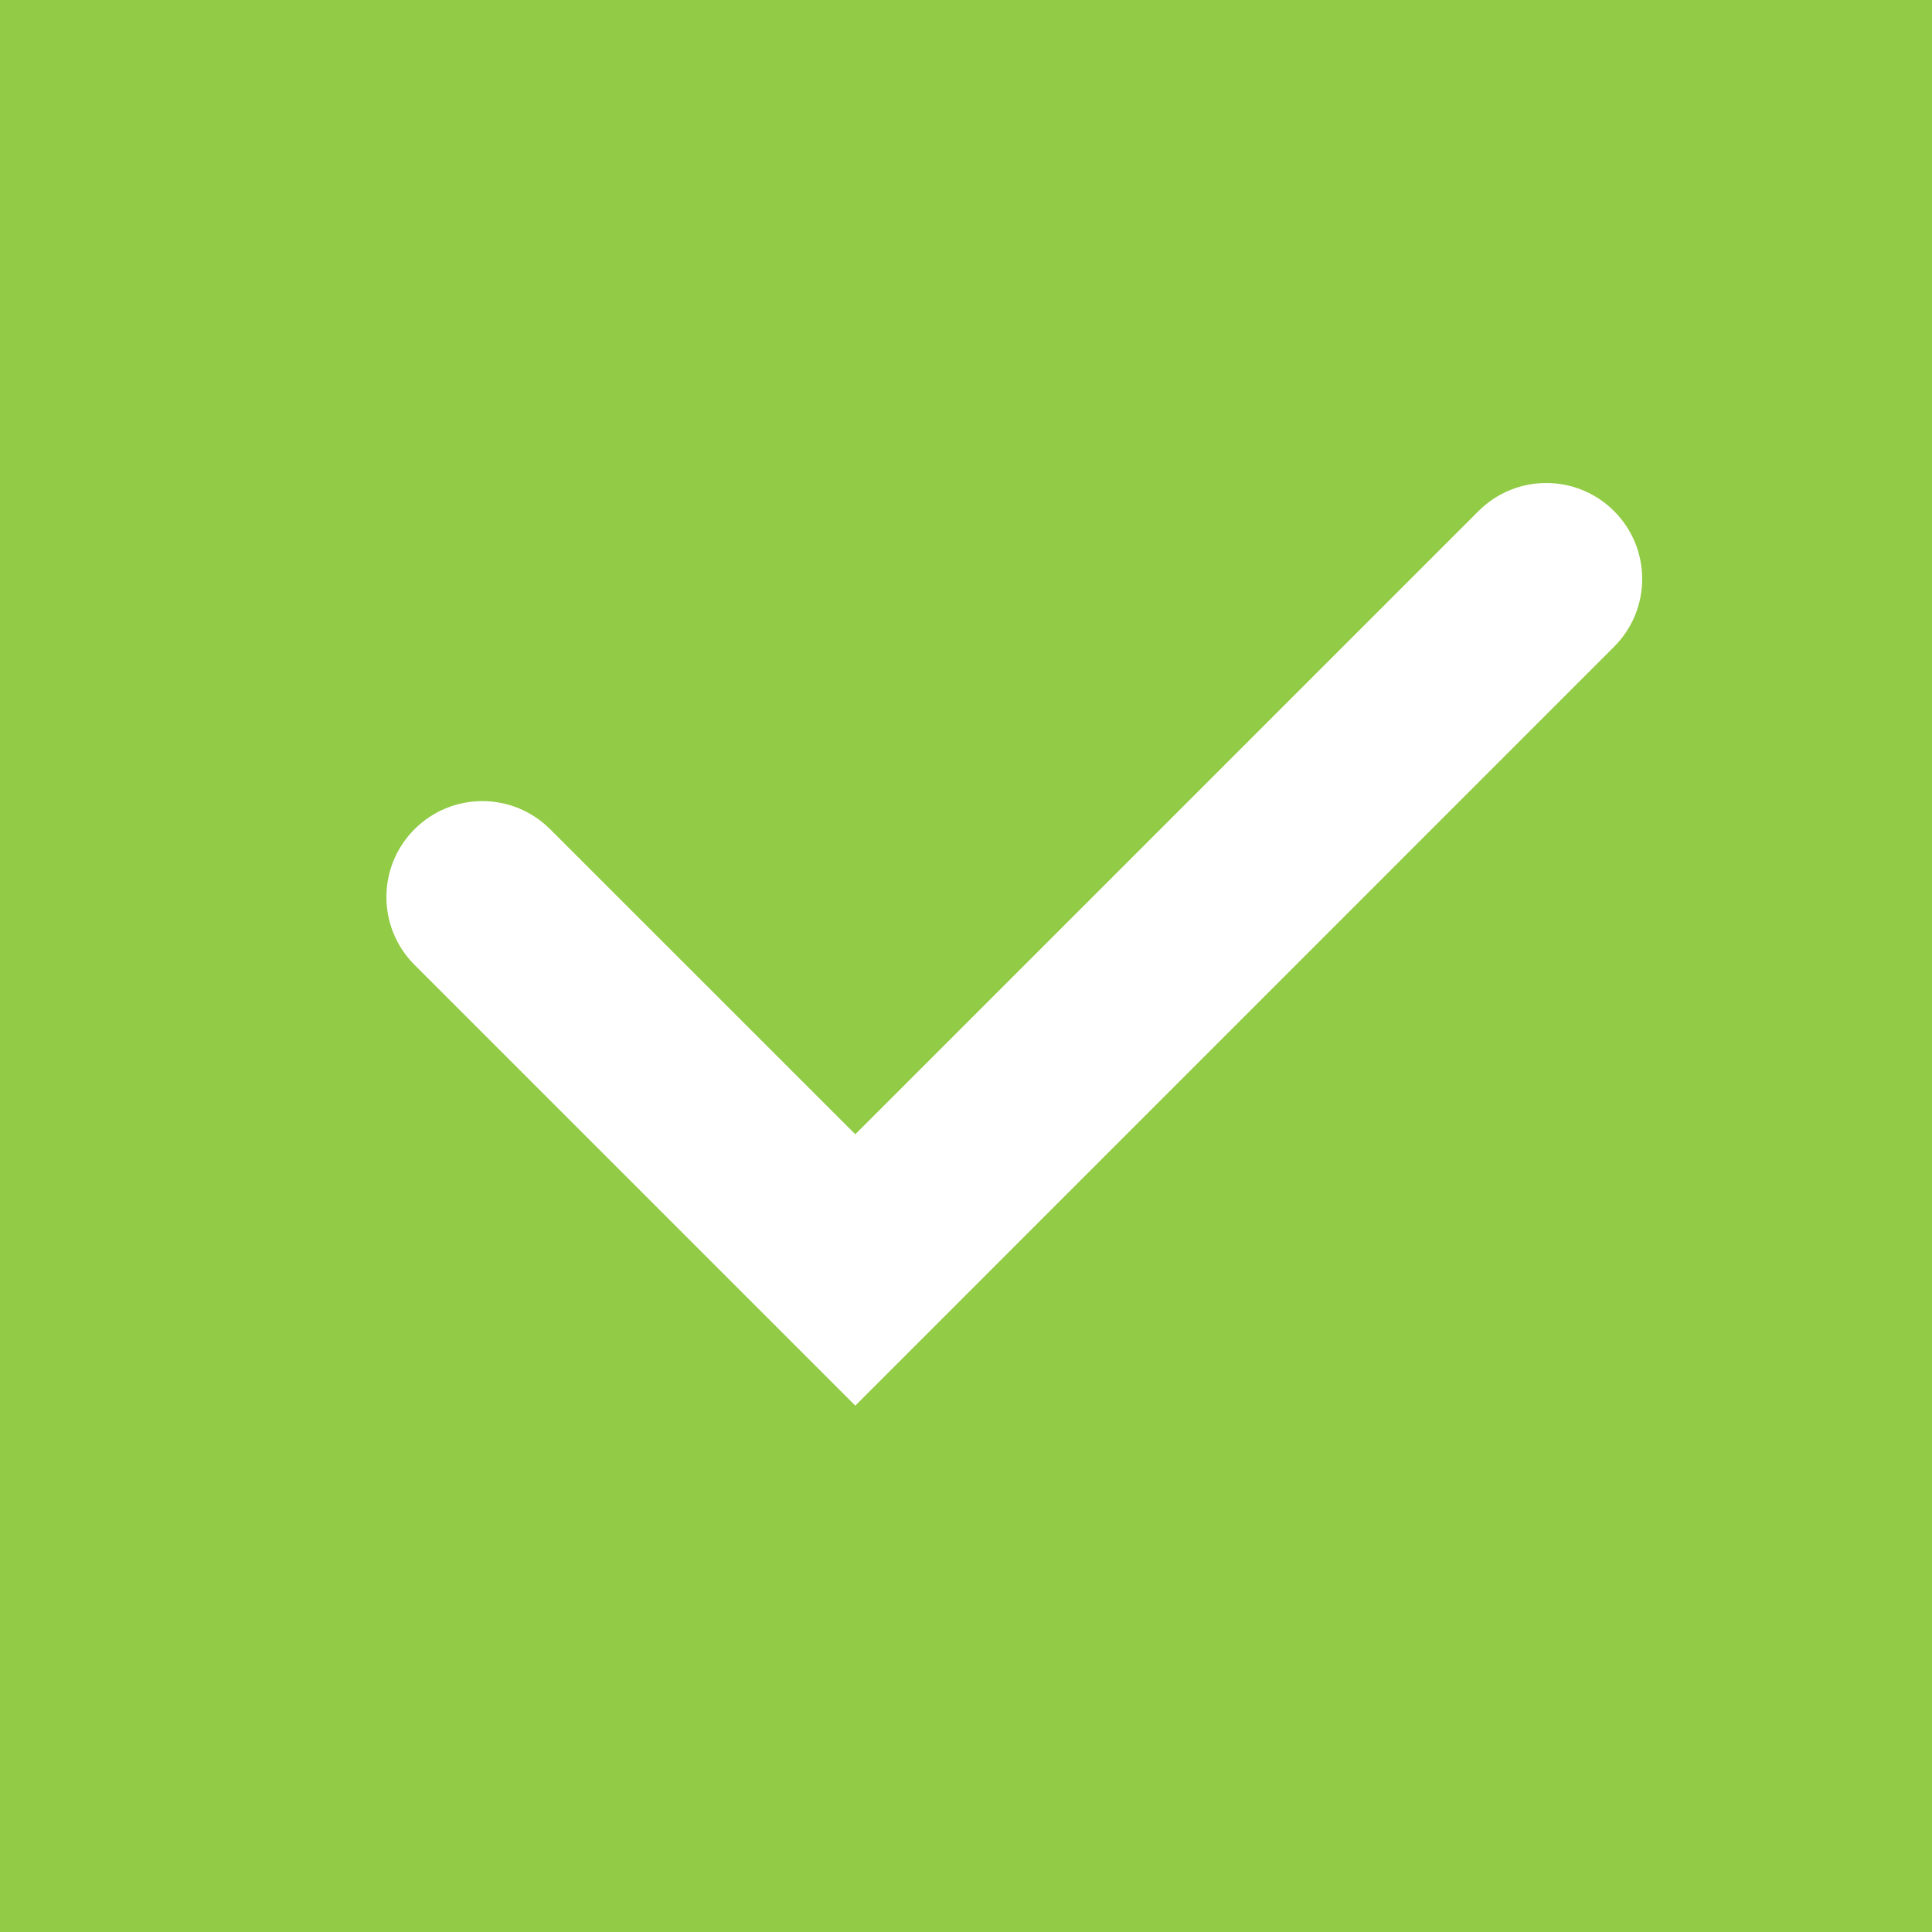
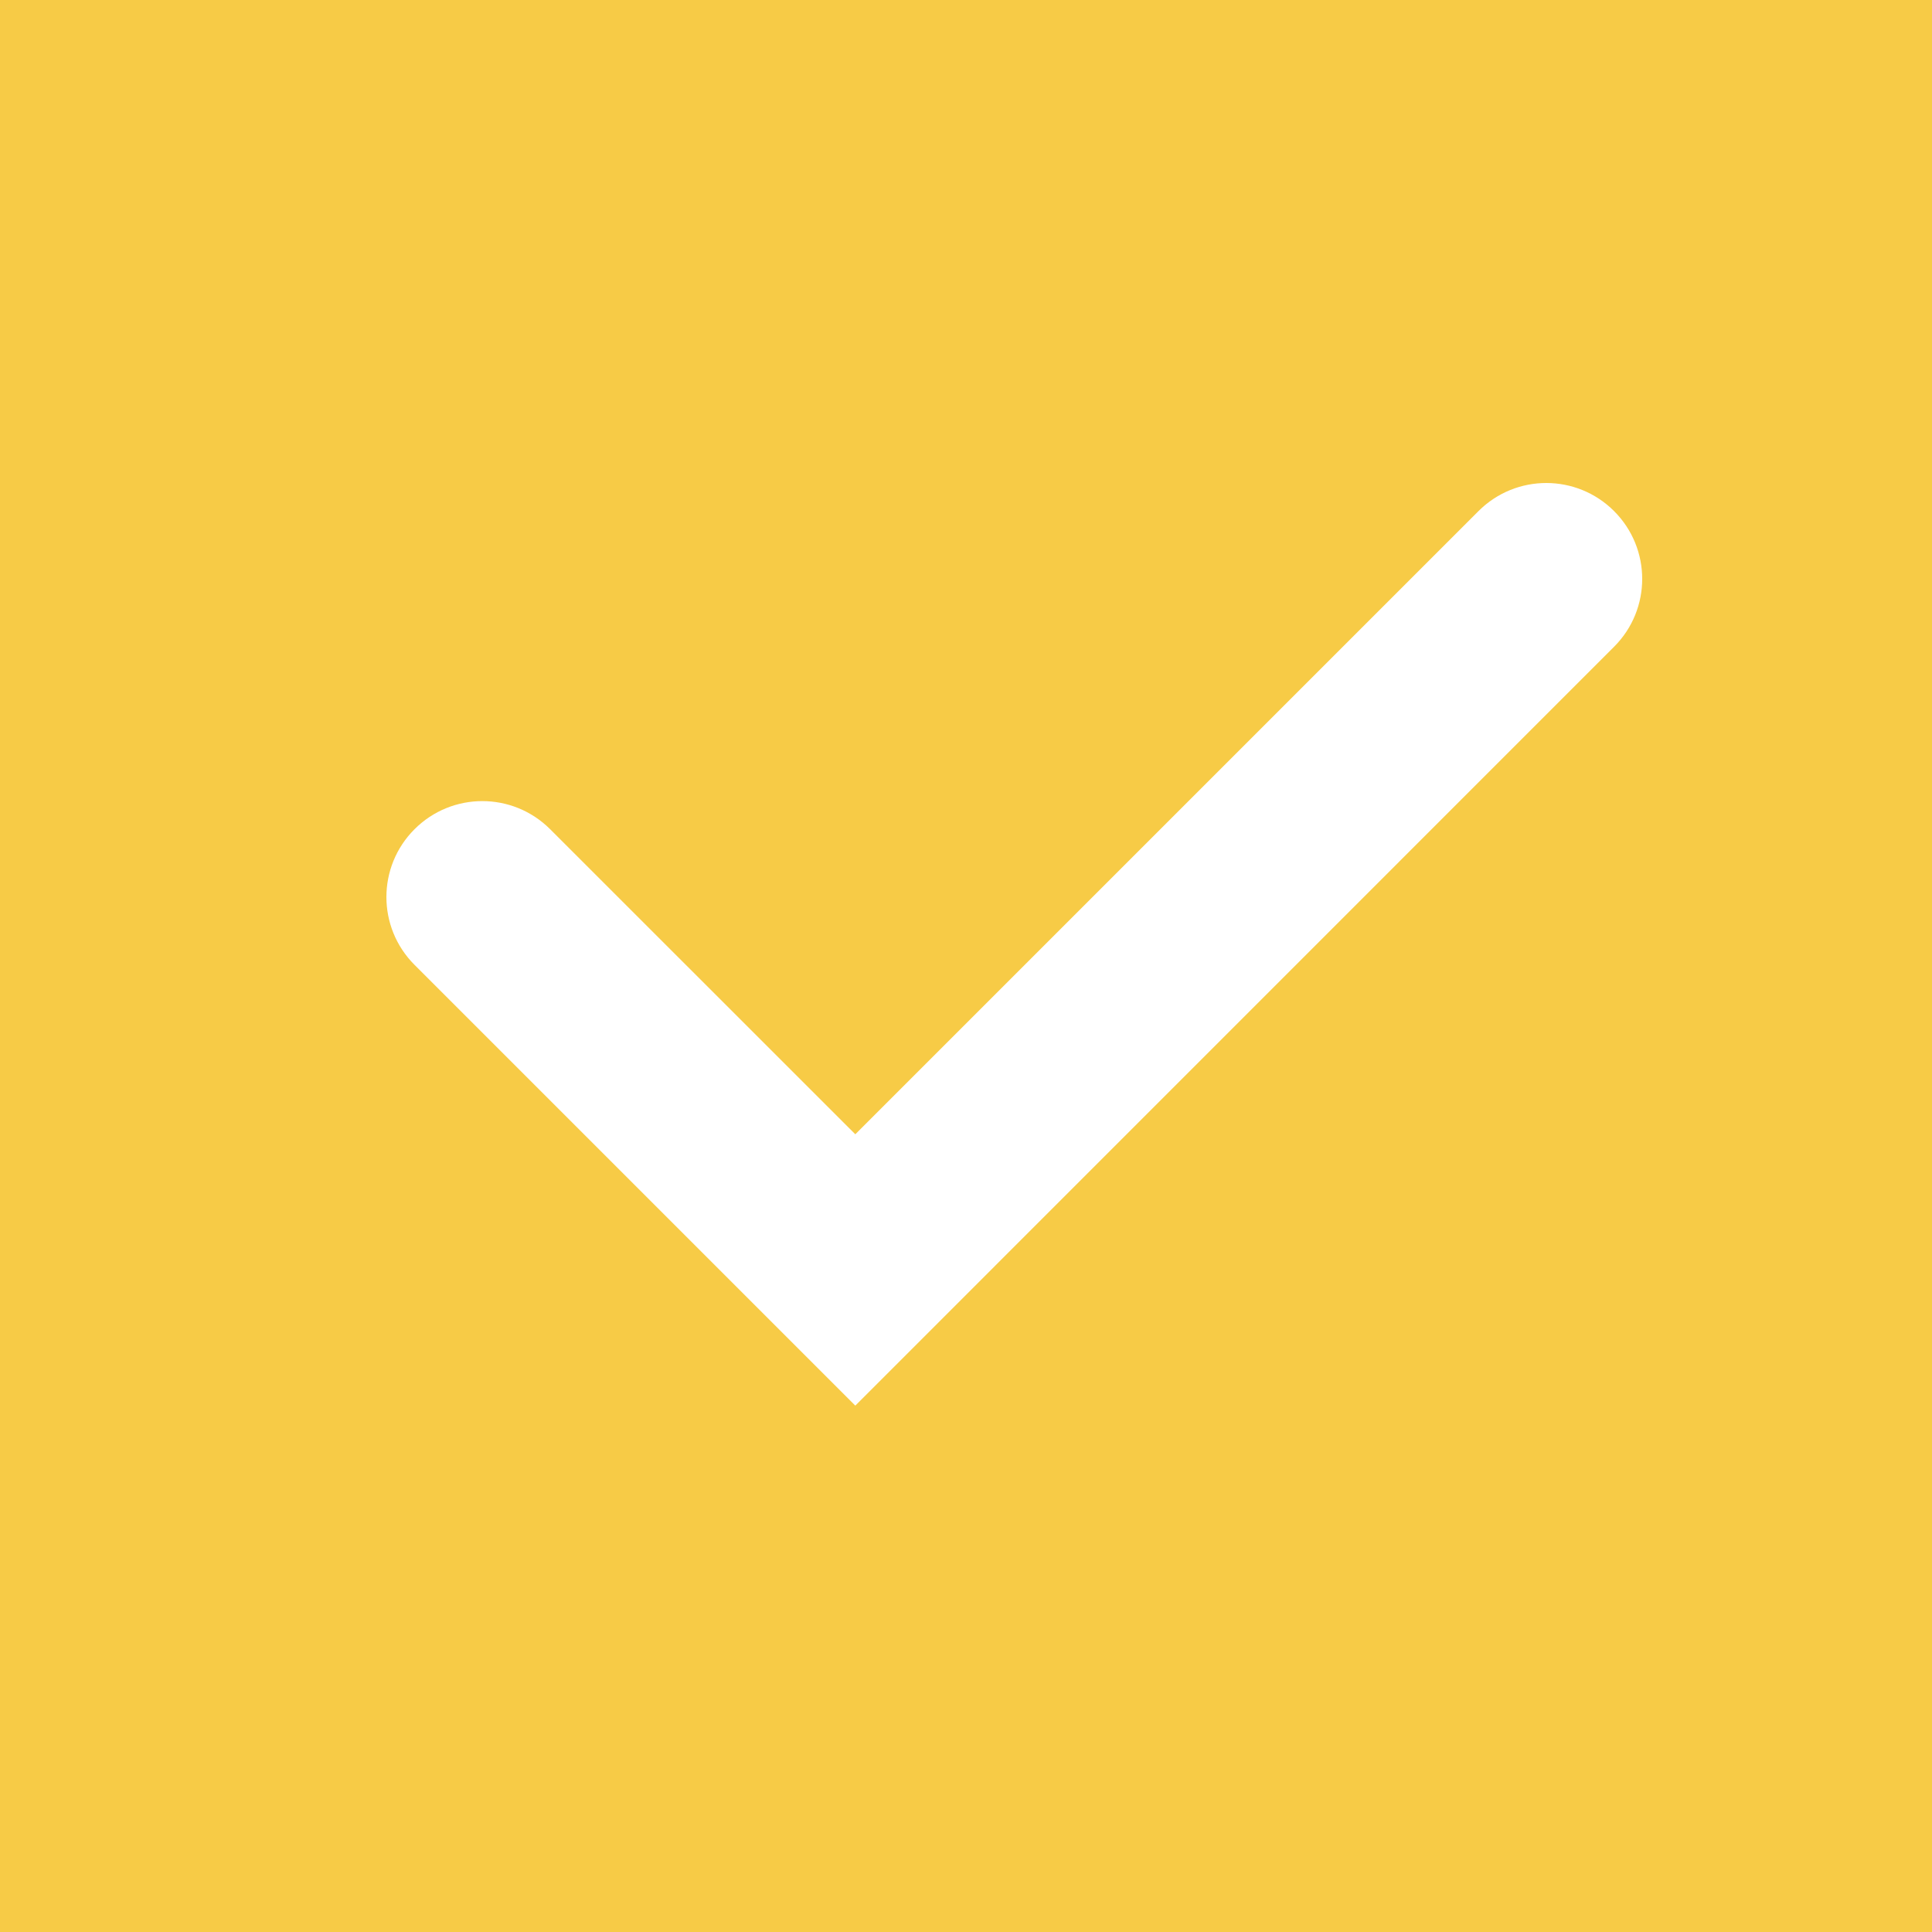
<svg xmlns="http://www.w3.org/2000/svg" width="20" height="20" viewBox="0 0 20 20" fill="none">
-   <rect width="20" height="20" fill="#92CB45" />
+   <rect width="20" height="20" fill="#F7CB46" />
  <path fill-rule="evenodd" clip-rule="evenodd" d="M8.854 11.742L15.305 5.291C15.693 4.903 16.321 4.903 16.709 5.291C17.097 5.679 17.097 6.307 16.709 6.695L8.854 14.551L4.291 9.988C3.903 9.6 3.903 8.972 4.291 8.584C4.679 8.196 5.307 8.196 5.695 8.584L8.854 11.742Z" fill="white" />
</svg>
